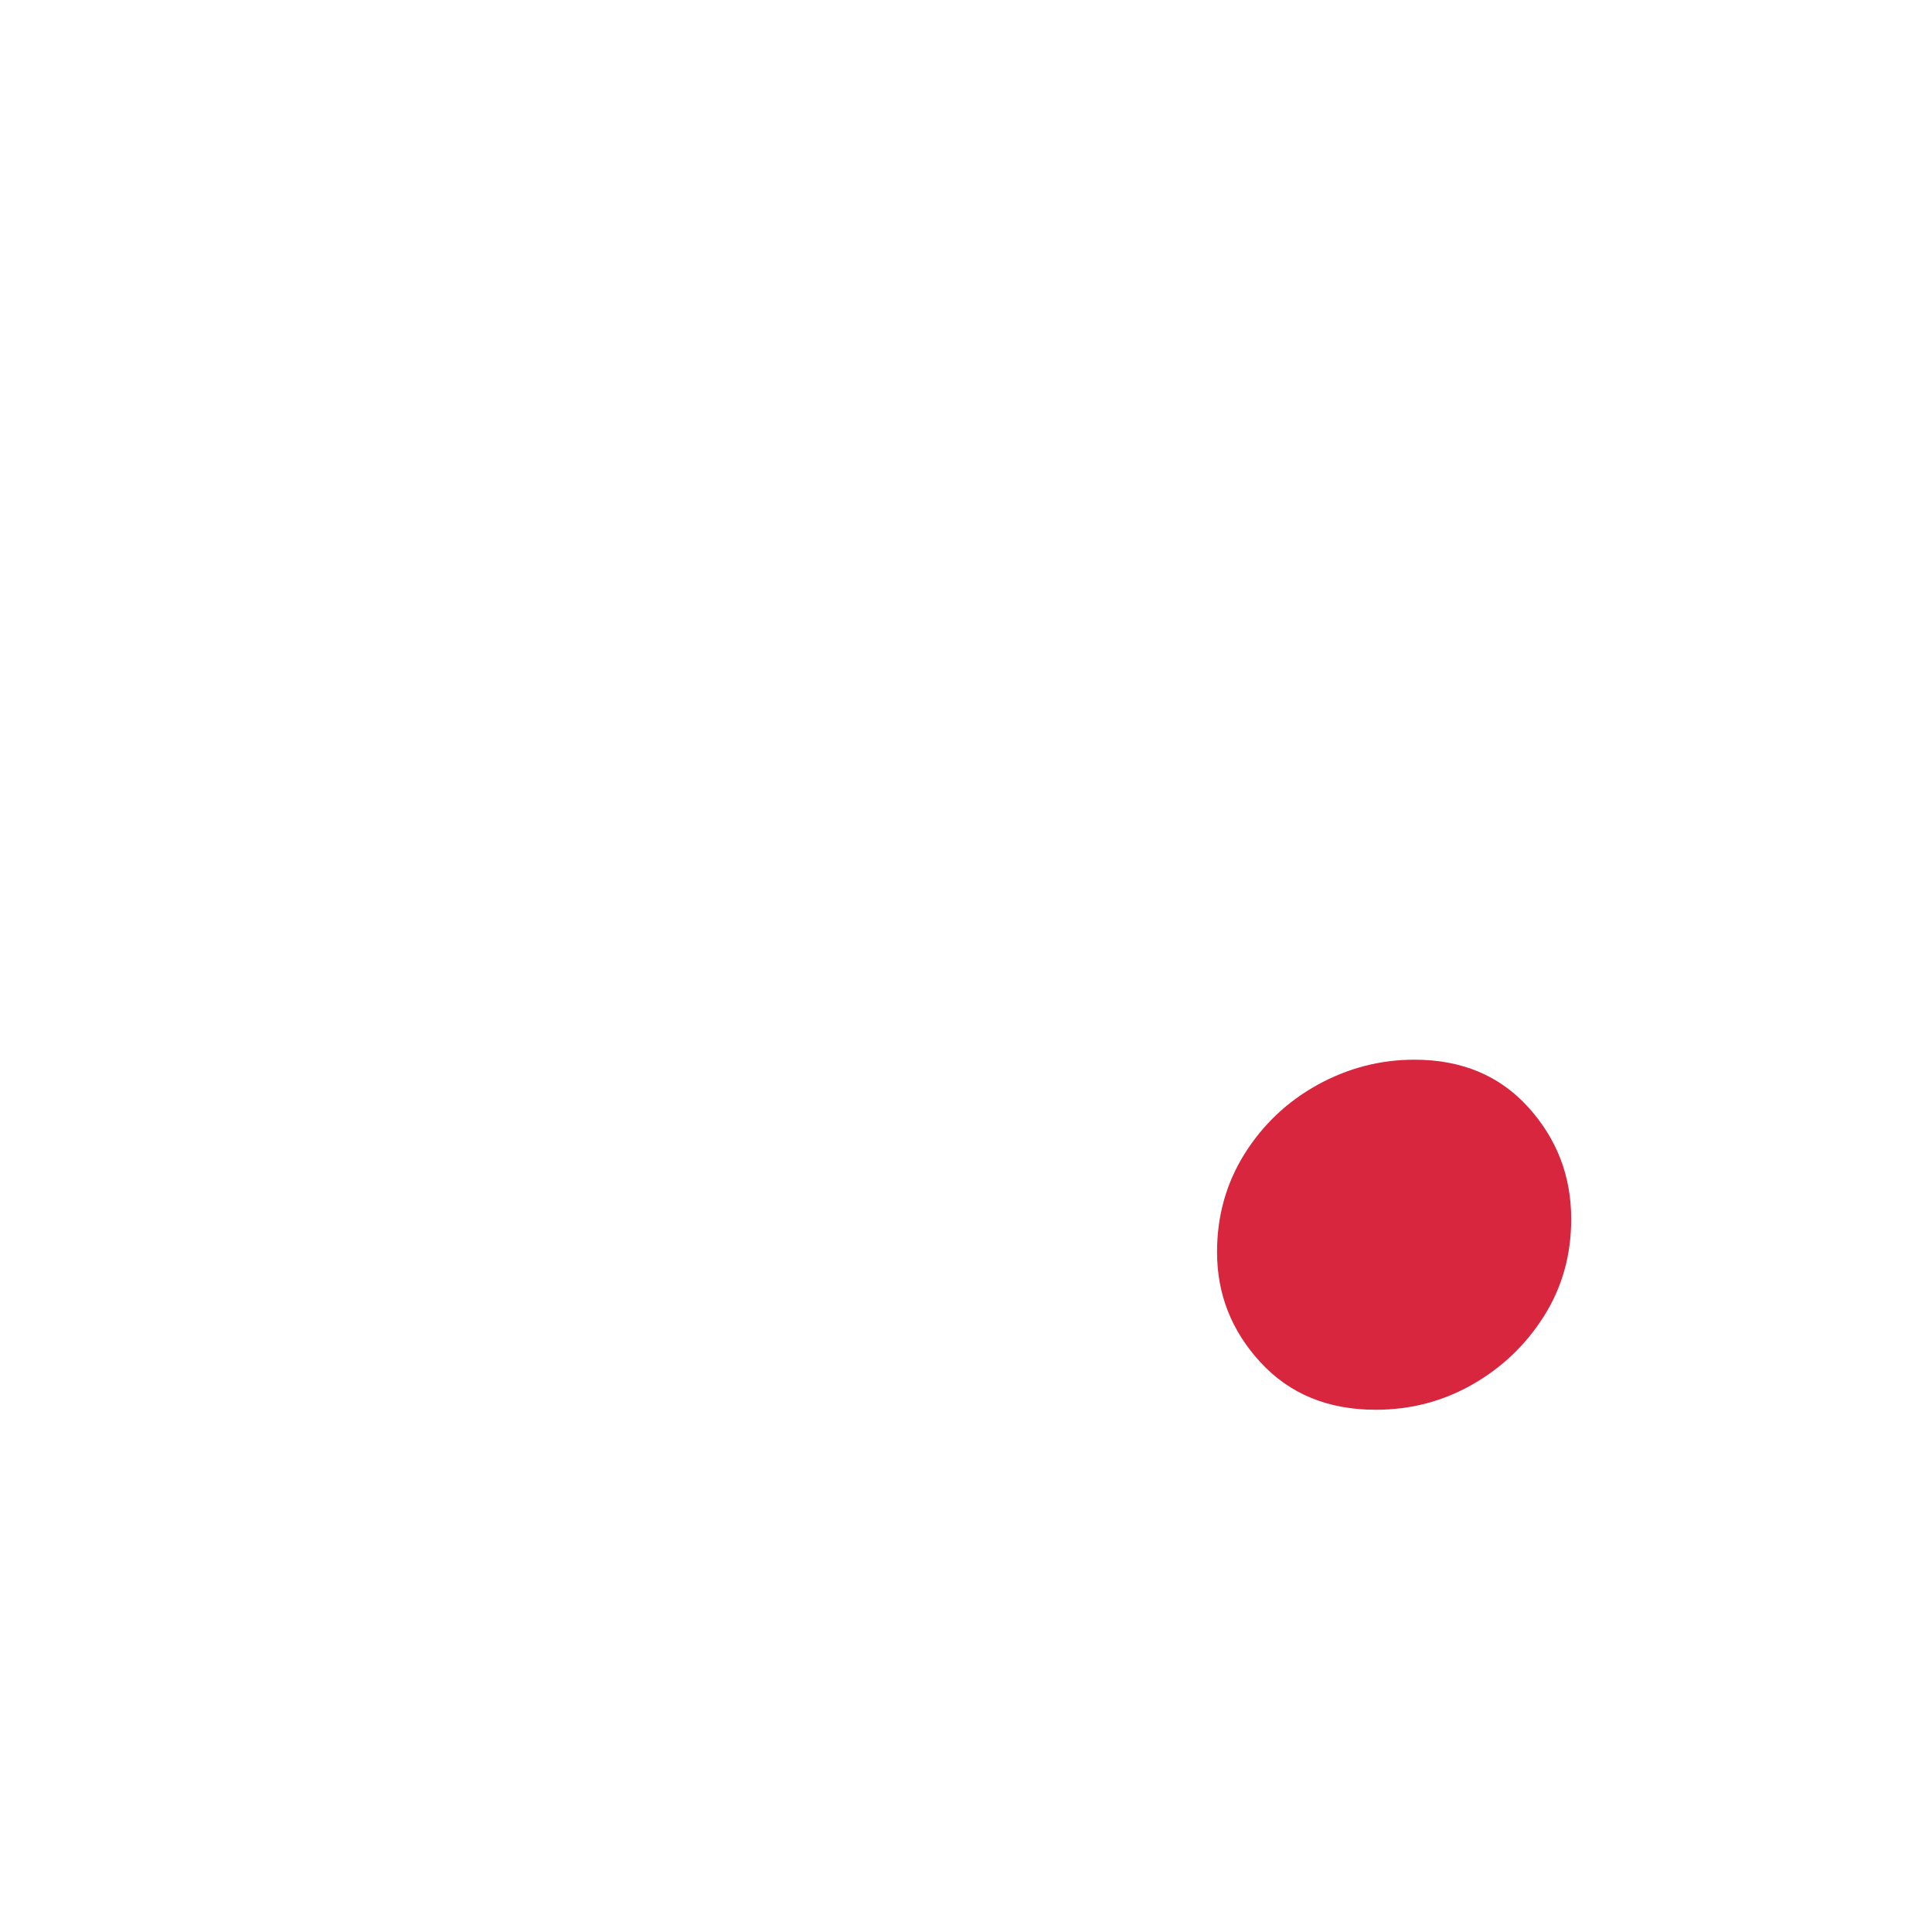
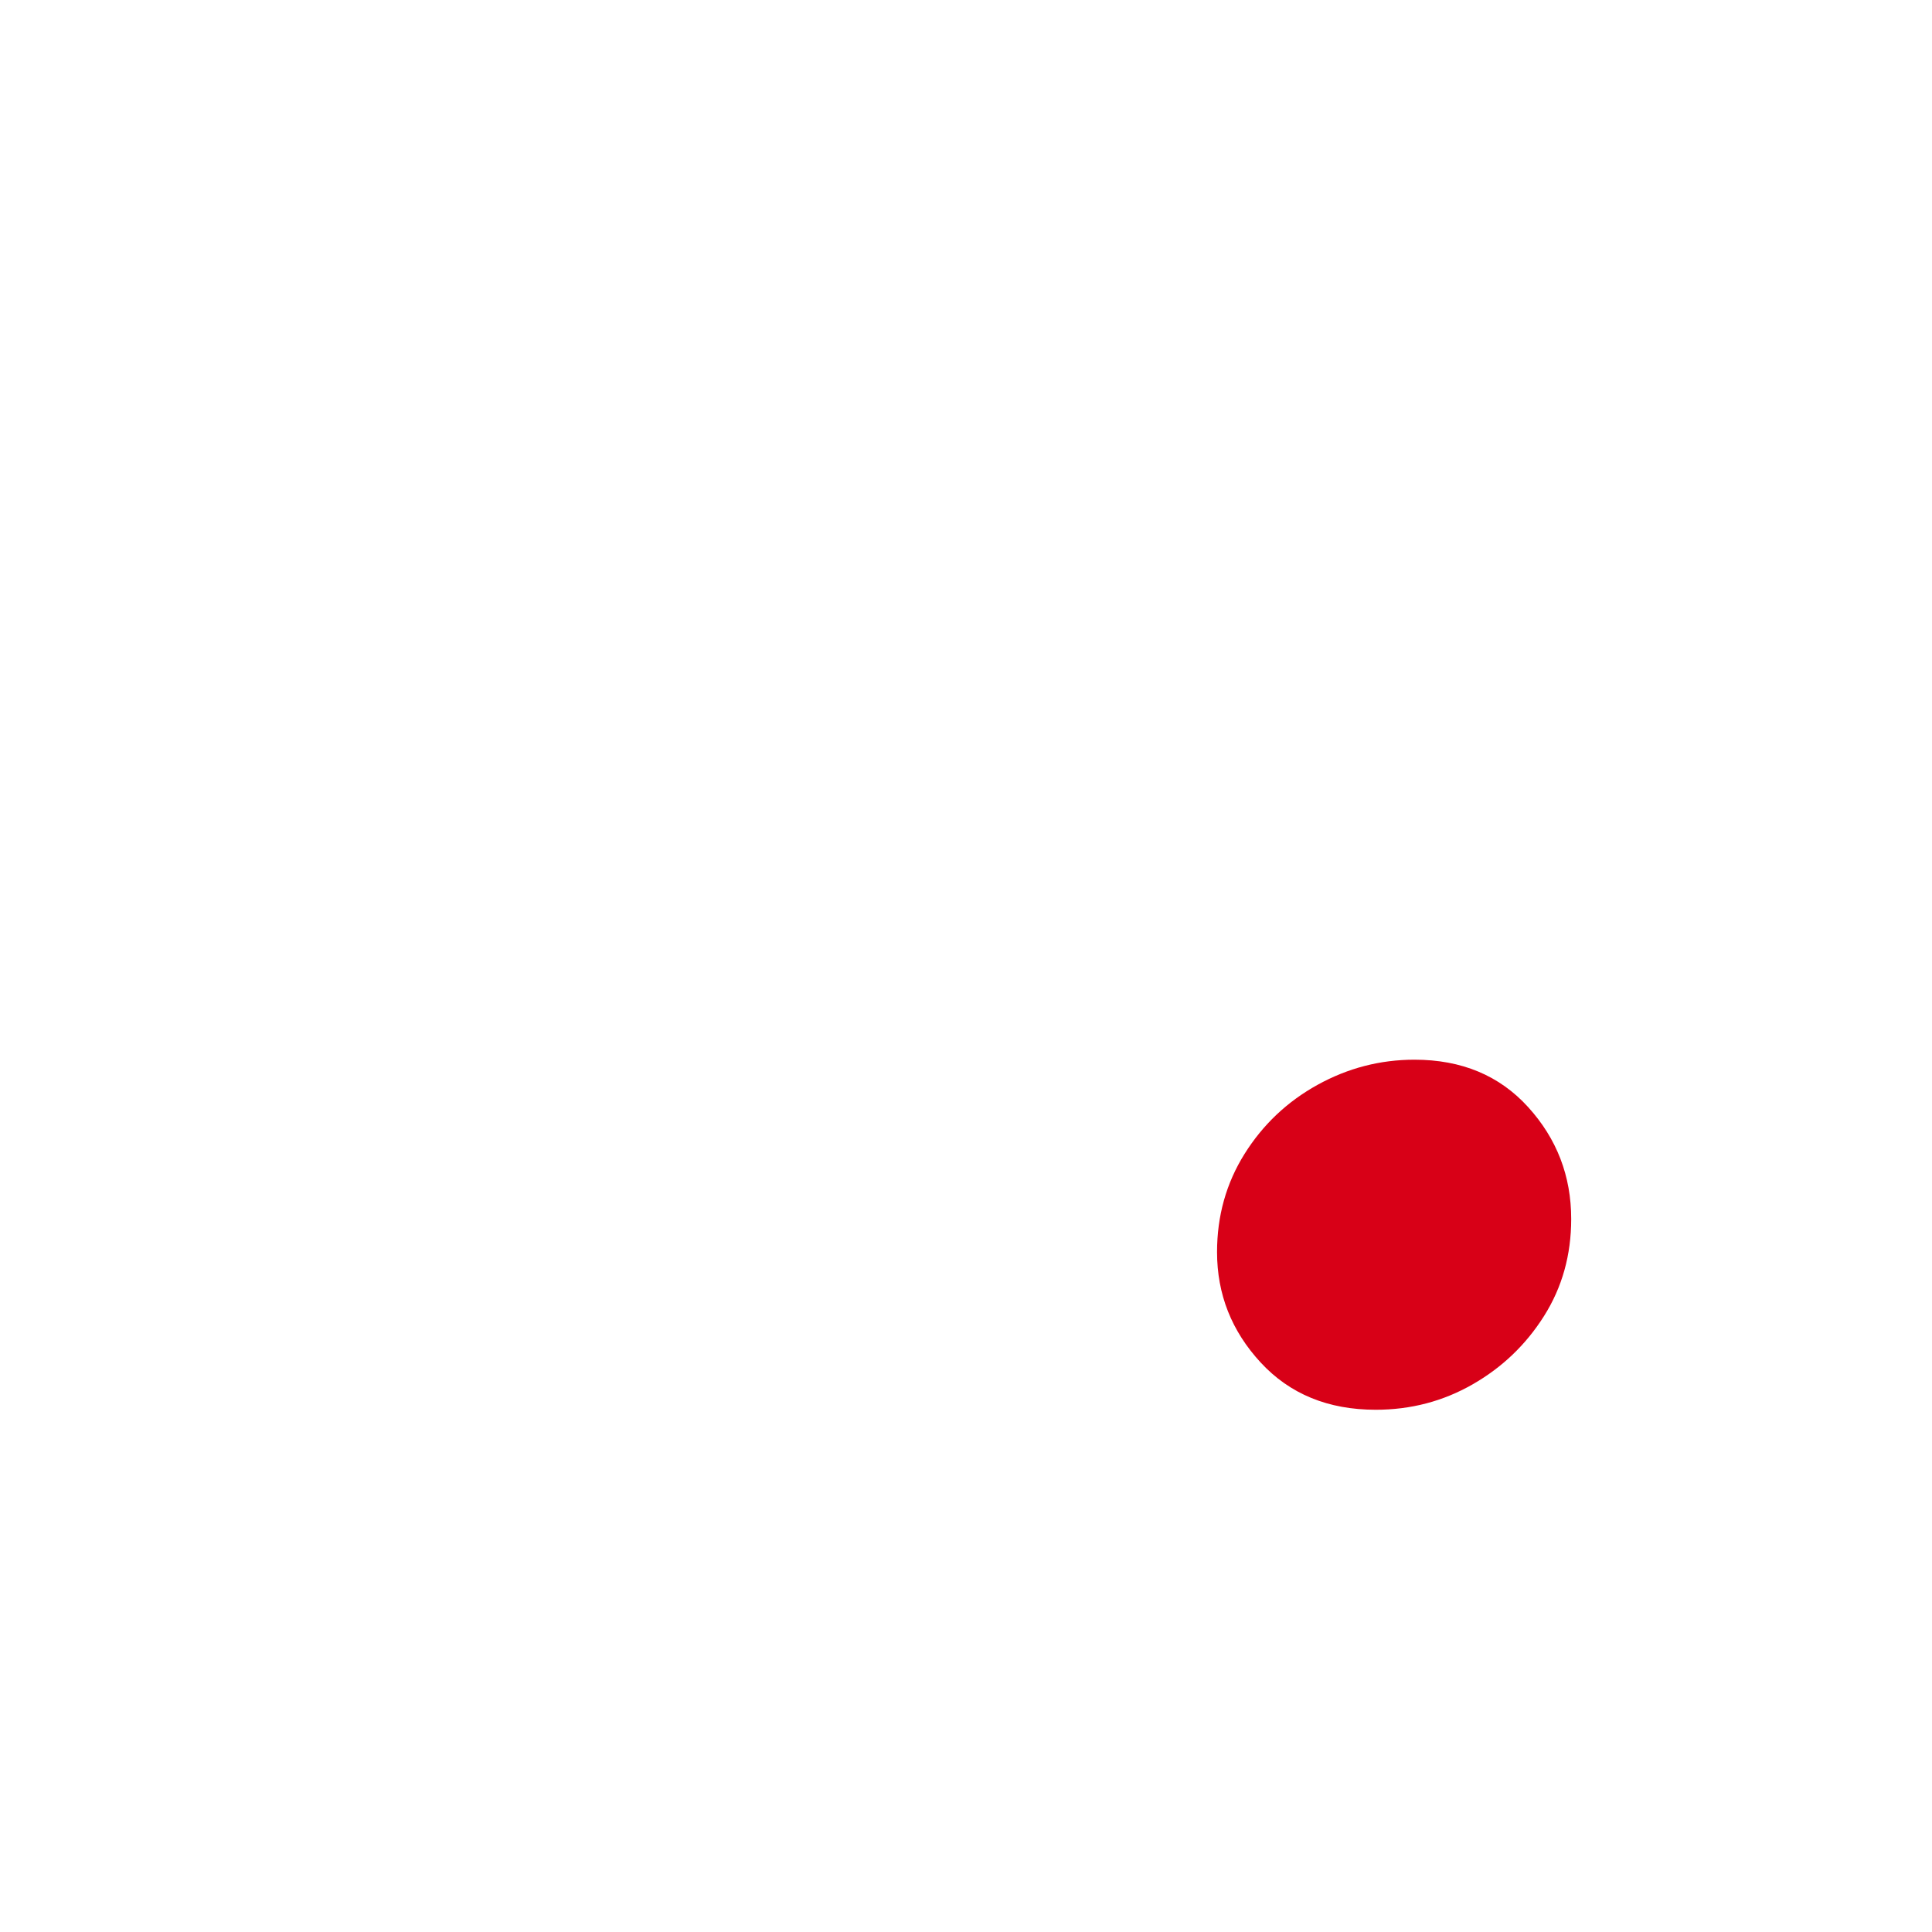
<svg xmlns="http://www.w3.org/2000/svg" width="1024" height="1024" viewBox="0 0 1024 1024">
-   <path d="M729.16 747.20Q691.33 747.20 668.19 722.17Q645.06 697.15 645.06 663.63Q645.06 634.90 659.62 611.62Q674.19 588.33 698.31 574.99Q722.43 561.66 749.69 561.66Q787.15 561.66 809.96 586.80Q832.77 611.95 832.77 646.09Q832.77 674.70 818.37 697.52Q803.98 720.33 780.48 733.76Q756.99 747.20 729.16 747.20Z" fill="#D7263D" />
+   <path d="M729.16 747.20Q691.33 747.20 668.19 722.17Q645.06 697.15 645.06 663.63Q645.06 634.90 659.62 611.62Q674.19 588.33 698.31 574.99Q722.43 561.66 749.69 561.66Q787.15 561.66 809.96 586.80Q832.77 611.95 832.77 646.09Q832.77 674.70 818.37 697.52Q803.98 720.33 780.48 733.76Q756.99 747.20 729.16 747.20Z" fill="#D80017" />
</svg>
